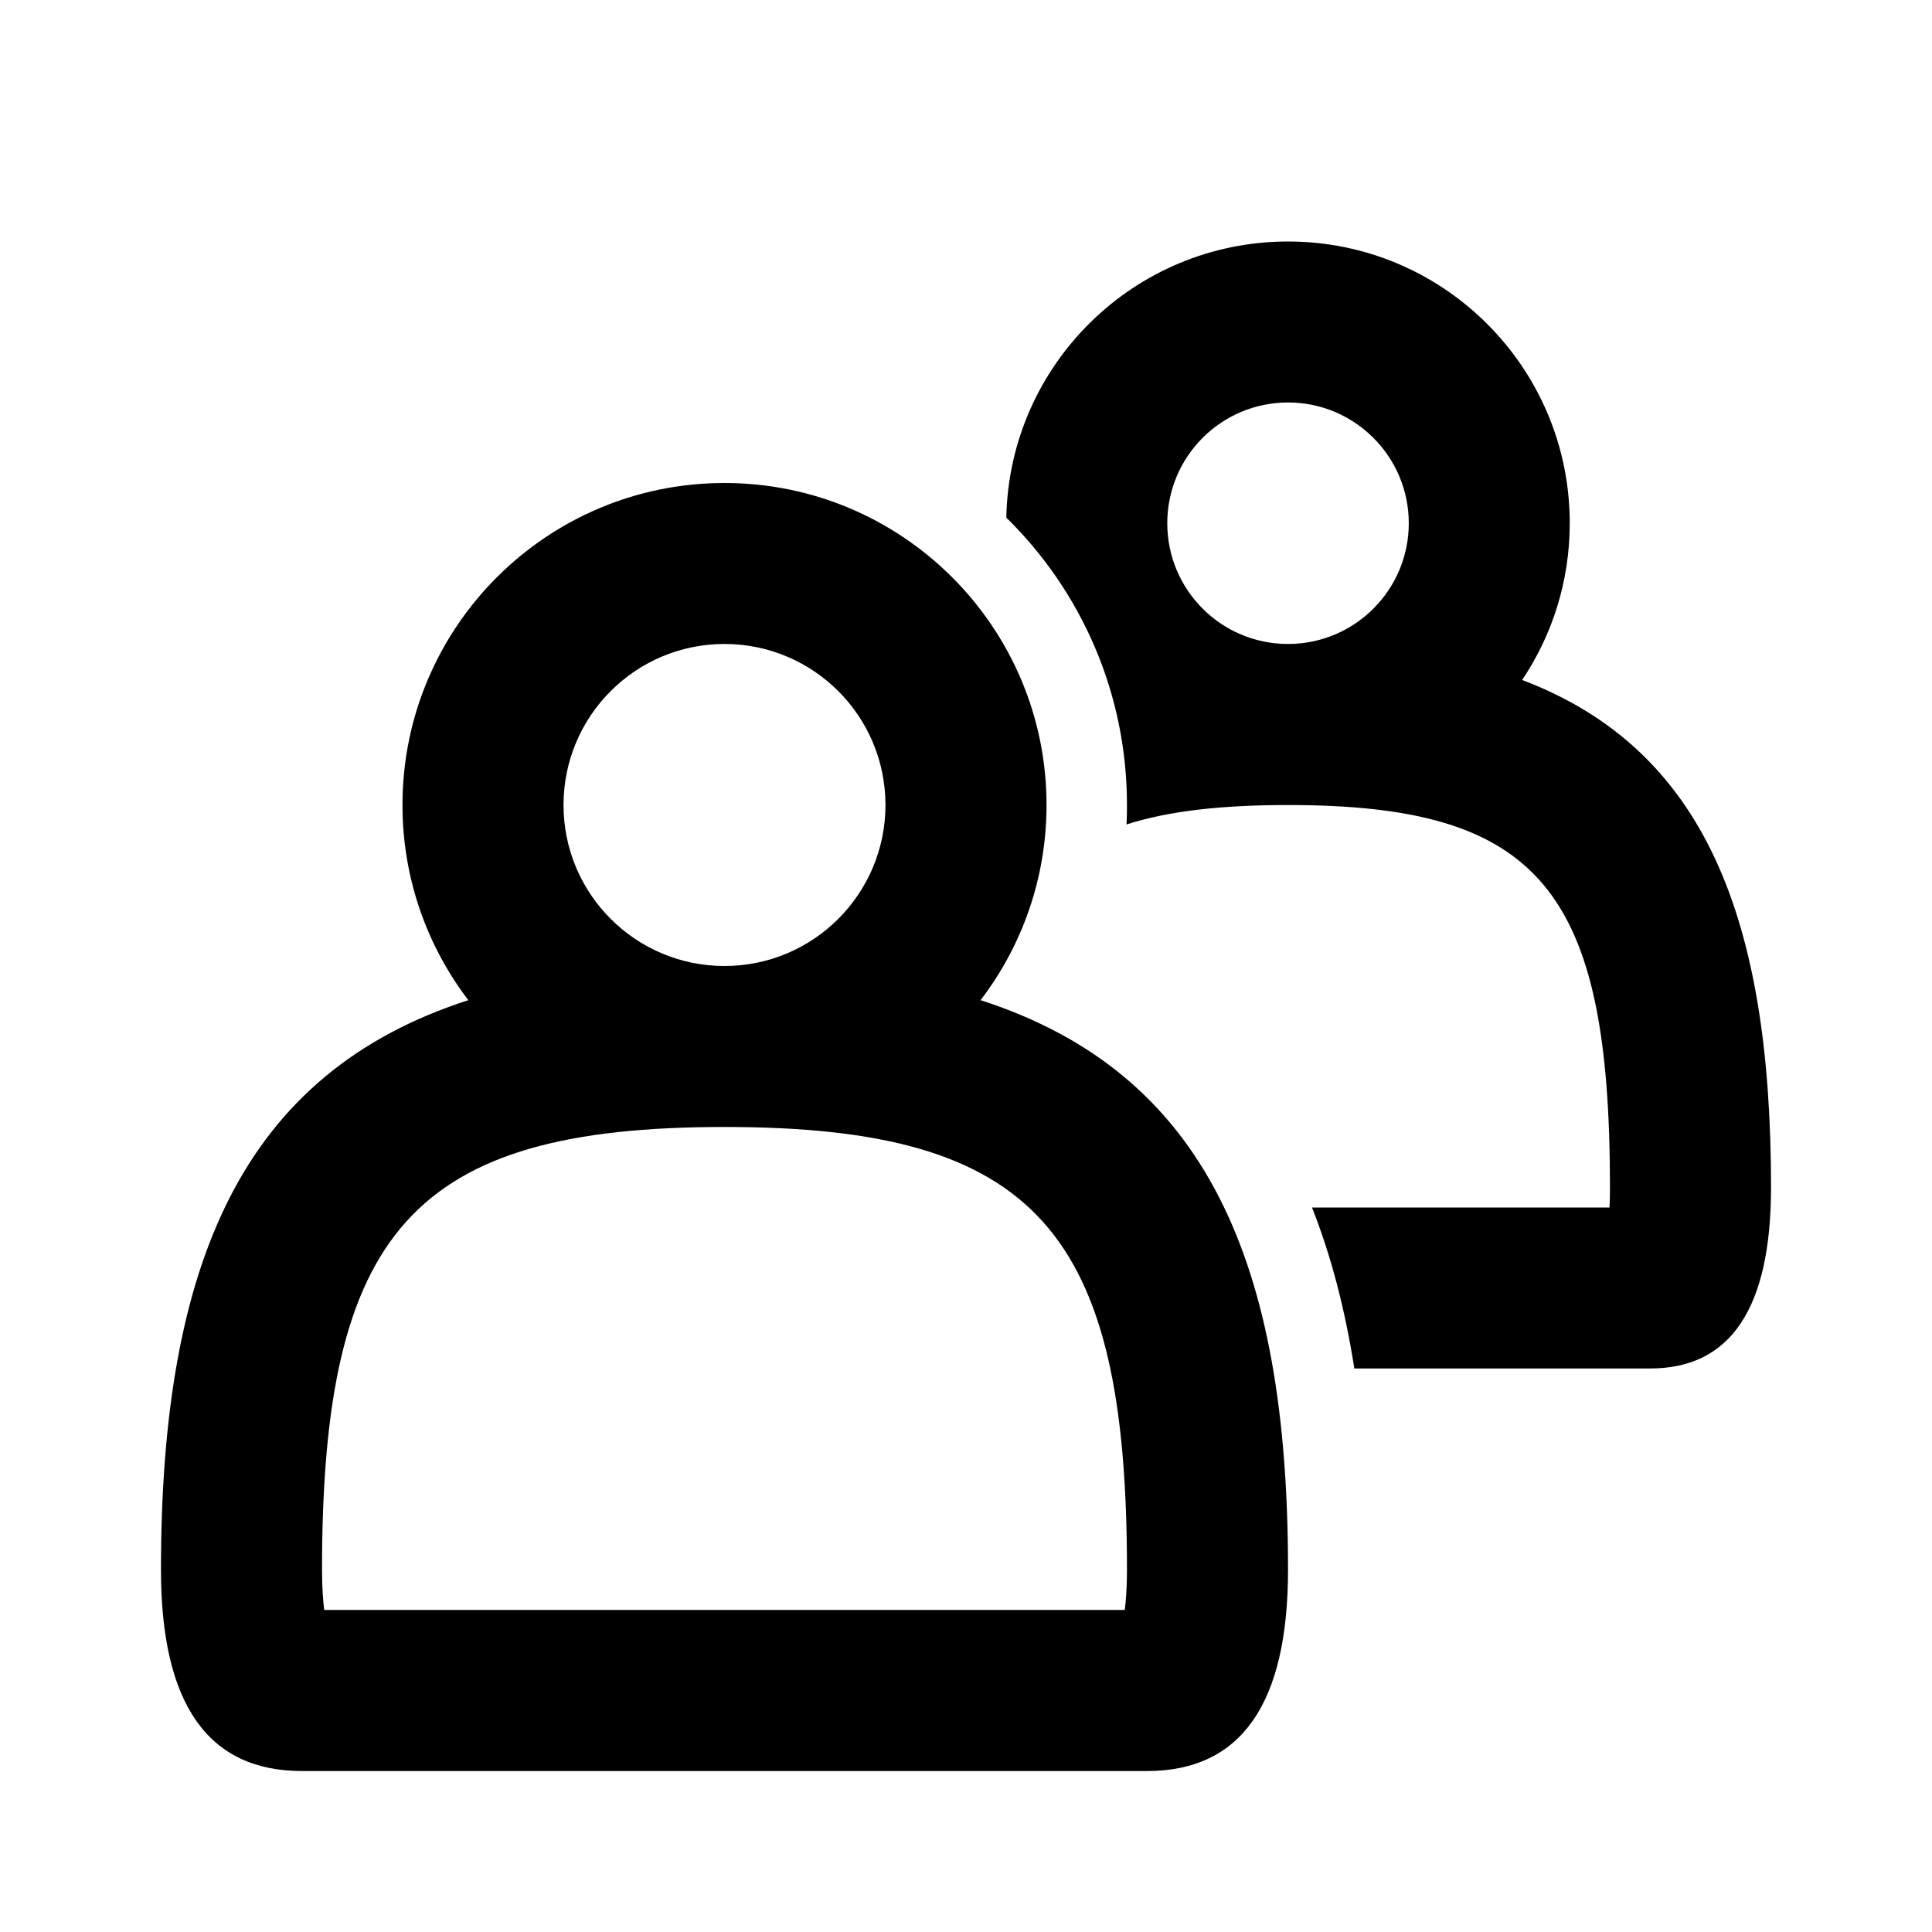
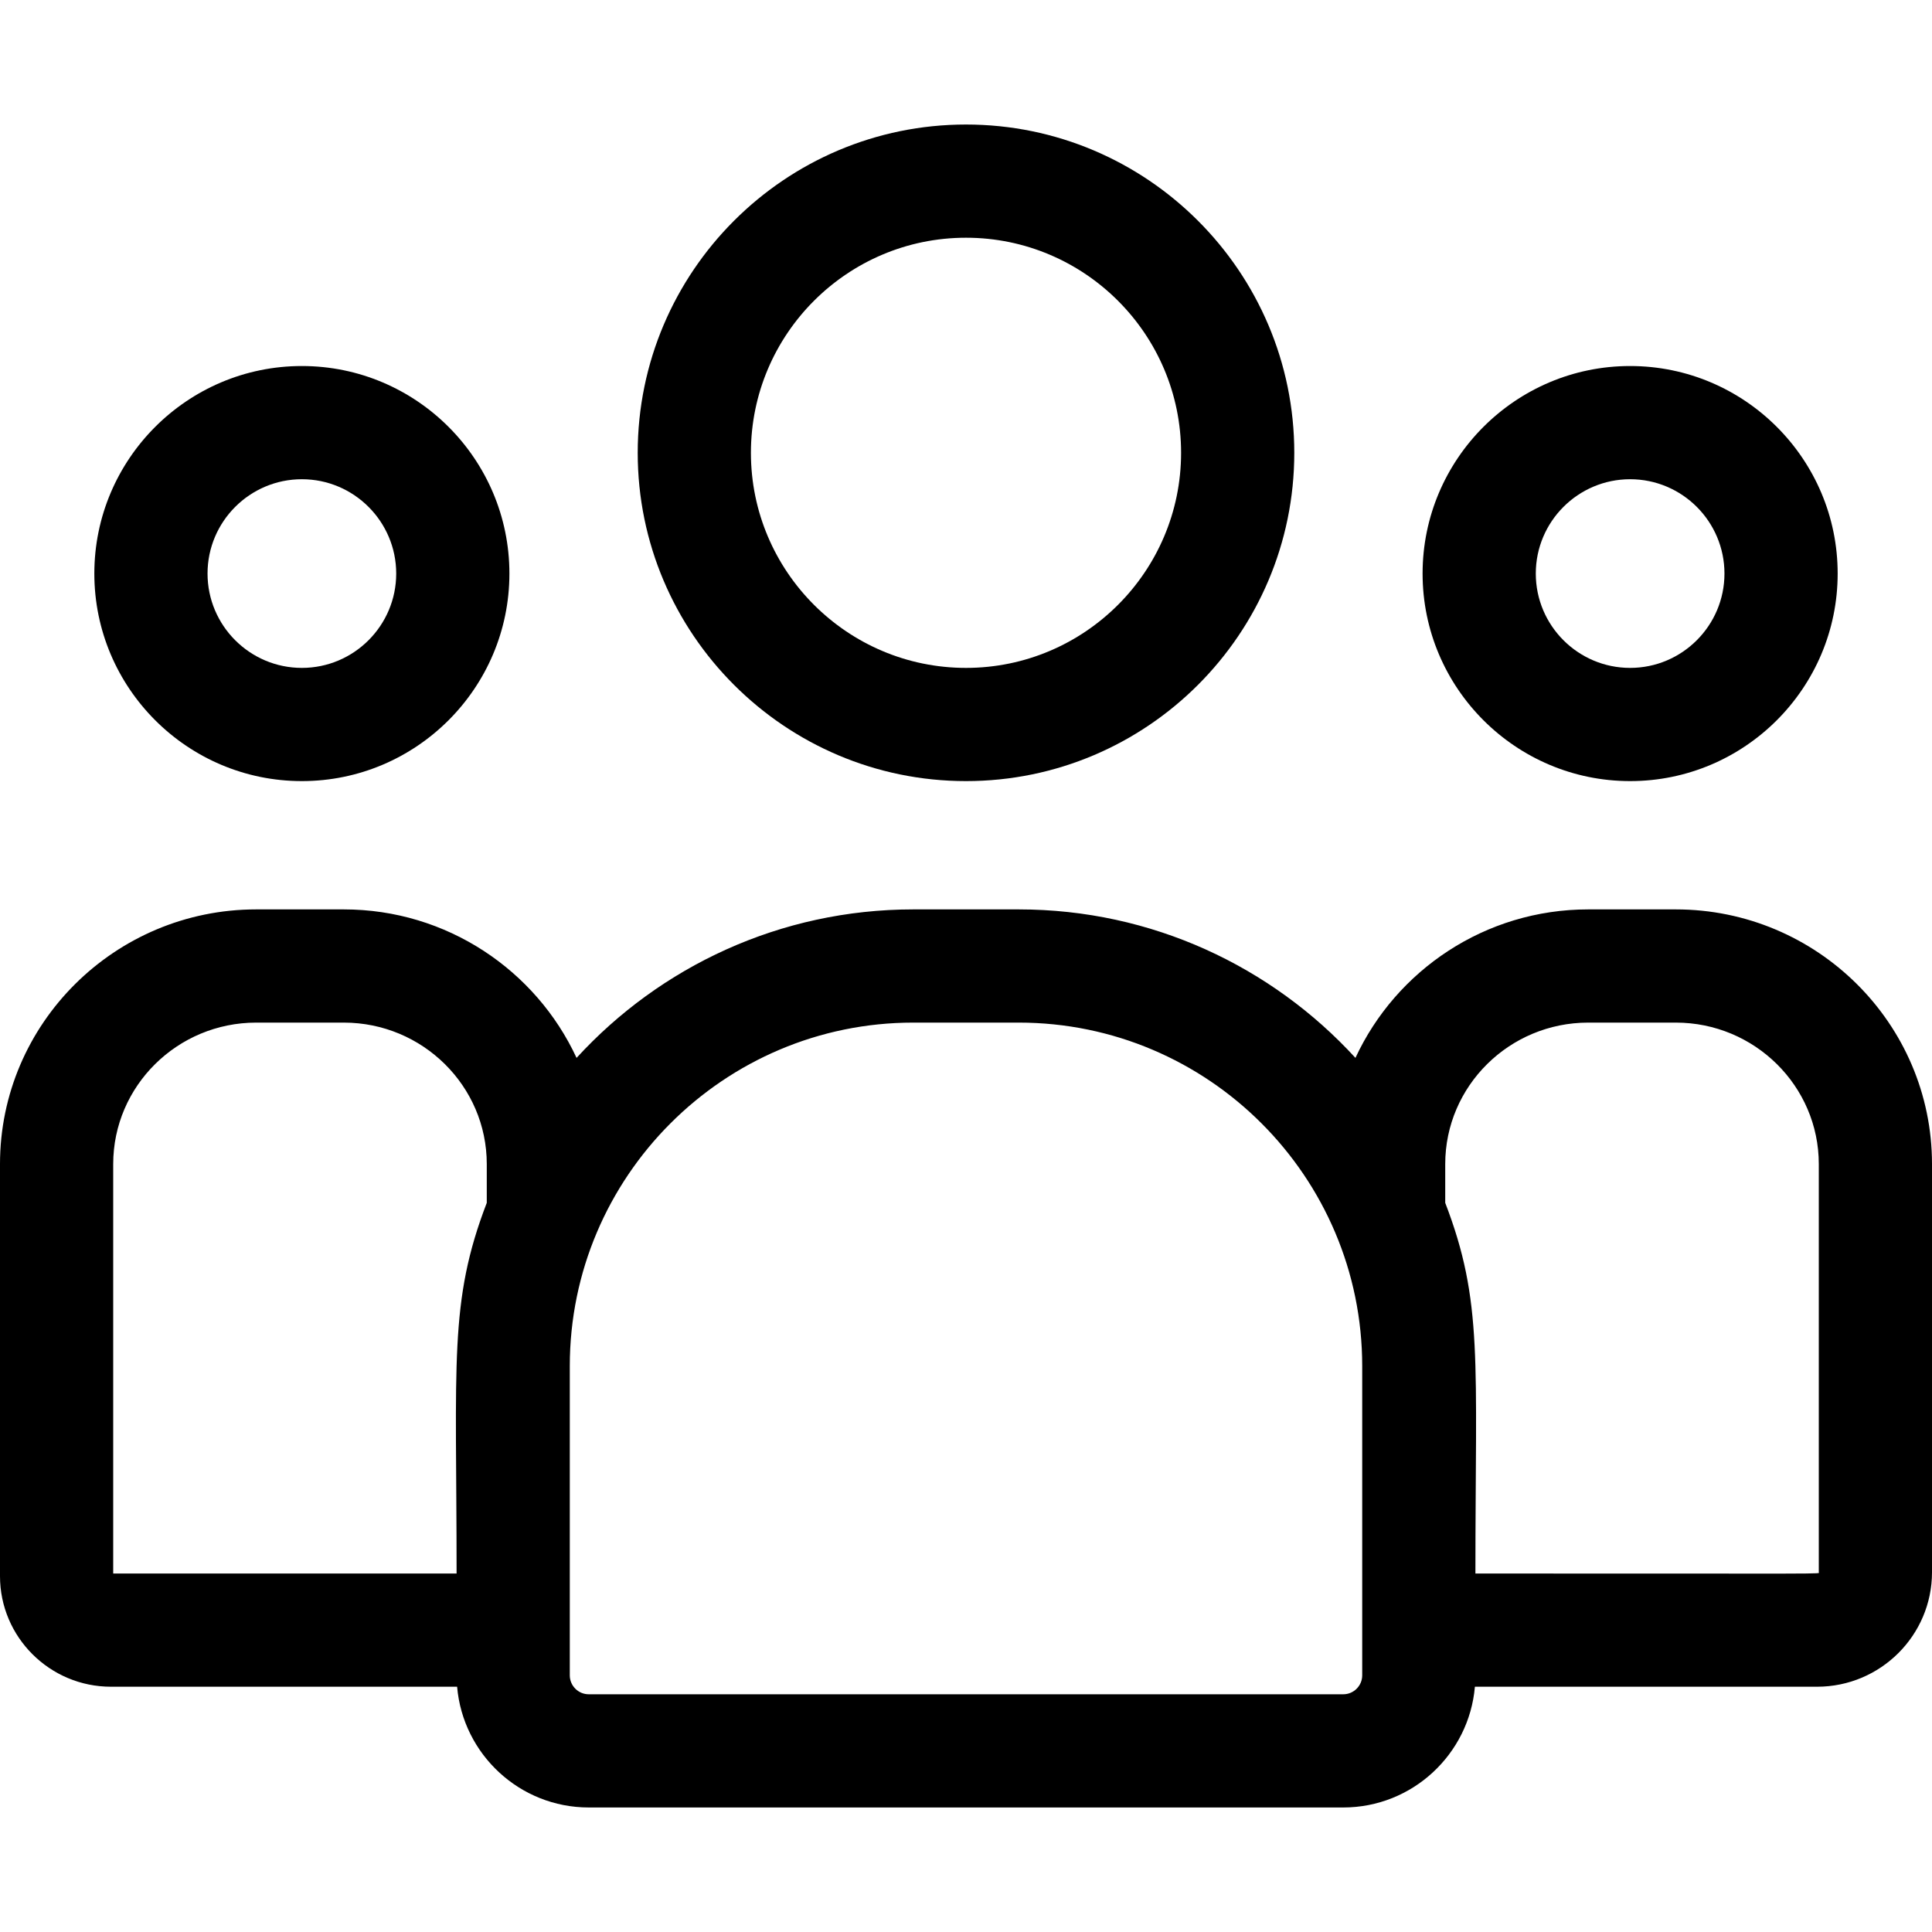
- <svg xmlns="http://www.w3.org/2000/svg" width="22" height="22" viewBox="0 0 22 22">
-   <path fill-rule="evenodd" clip-rule="evenodd" d="M18.792 15.583H15.422C15.316 14.908 15.157 14.298 14.94 13.75H18.328C18.331 13.684 18.333 13.608 18.333 13.521C18.333 10.131 17.531 9.167 14.667 9.167C13.922 9.167 13.316 9.232 12.828 9.388C12.832 9.315 12.833 9.241 12.833 9.167C12.833 7.885 12.307 6.726 11.459 5.894C11.493 4.152 12.916 2.75 14.667 2.75C16.439 2.75 17.875 4.186 17.875 5.958C17.875 6.619 17.675 7.233 17.333 7.743C19.414 8.532 20.167 10.458 20.167 13.521C20.167 14.896 19.708 15.583 18.792 15.583ZM16.042 5.958C16.042 6.718 15.426 7.333 14.667 7.333C13.907 7.333 13.292 6.718 13.292 5.958C13.292 5.199 13.907 4.583 14.667 4.583C15.426 4.583 16.042 5.199 16.042 5.958ZM3.437 20.167C2.368 20.167 1.833 19.403 1.833 17.875C1.833 14.382 2.759 12.22 5.333 11.389C4.863 10.773 4.583 10.002 4.583 9.167C4.583 7.142 6.225 5.5 8.25 5.5C10.275 5.5 11.917 7.142 11.917 9.167C11.917 10.002 11.637 10.773 11.166 11.389C13.741 12.22 14.667 14.382 14.667 17.875C14.667 19.403 14.132 20.167 13.062 20.167H3.437ZM10.083 9.167C10.083 10.179 9.262 11 8.25 11C7.237 11 6.417 10.179 6.417 9.167C6.417 8.154 7.237 7.333 8.25 7.333C9.262 7.333 10.083 8.154 10.083 9.167ZM12.833 17.875C12.833 18.071 12.822 18.224 12.808 18.333H3.692C3.678 18.224 3.667 18.071 3.667 17.875C3.667 14.019 4.703 12.833 8.25 12.833C11.797 12.833 12.833 14.019 12.833 17.875Z" />
+ <svg xmlns="http://www.w3.org/2000/svg" id="Capa_1" enable-background="new 0 0 512 512" height="512" viewBox="0 0 512 512" width="512">
+   <g>
+     <path d="m256 207c47.972 0 87-39.028 87-87s-39.028-87-87-87-87 39.028-87 87 39.028 87 87 87zm0-144c31.43 0 57 25.57 57 57s-25.57 57-57 57-57-25.57-57-57 25.57-57 57-57z" />
+     <path d="m432 207c30.327 0 55-24.673 55-55s-24.673-55-55-55-55 24.673-55 55 24.673 55 55 55zm0-80c13.785 0 25 11.215 25 25s-11.215 25-25 25-25-11.215-25-25 11.215-25 25-25z" />
+     <path d="m444.1 241h-23.2c-27.339 0-50.939 16.152-61.693 39.352-22.141-24.17-53.944-39.352-89.228-39.352h-27.957c-35.284 0-67.087 15.182-89.228 39.352-10.755-23.2-34.355-39.352-61.694-39.352h-23.2c-37.44 0-67.9 30.276-67.9 67.49v109.21c0 16.156 13.194 29.3 29.412 29.3h91.727c1.538 17.9 16.59 32 34.883 32h199.957c18.292 0 33.344-14.1 34.883-32h90.679c16.796 0 30.46-13.61 30.46-30.34v-108.17c-.001-37.214-30.461-67.49-67.901-67.49zm-414.1 67.49c0-20.672 17.002-37.49 37.9-37.49h23.2c20.898 0 37.9 16.818 37.9 37.49v10.271c-10.087 26.264-8 42.004-8 98.239h-91zm331 135.489c0 2.769-2.252 5.021-5.021 5.021h-199.958c-2.769 0-5.021-2.253-5.021-5.021v-81.957c0-50.19 40.832-91.022 91.021-91.022h27.957c50.19 0 91.022 40.832 91.022 91.021zm121-27.319c0 .517 5.592.34-91 .34 0-56.651 2.071-72.018-8-98.239v-10.271c0-20.672 17.002-37.49 37.9-37.49h23.2c20.898 0 37.9 16.818 37.9 37.49z" />
+     <path d="m80 207c30.327 0 55-24.673 55-55s-24.673-55-55-55-55 24.673-55 55 24.673 55 55 55zm0-80c13.785 0 25 11.215 25 25s-11.215 25-25 25-25-11.215-25-25 11.215-25 25-25z" />
+   </g>
</svg>
